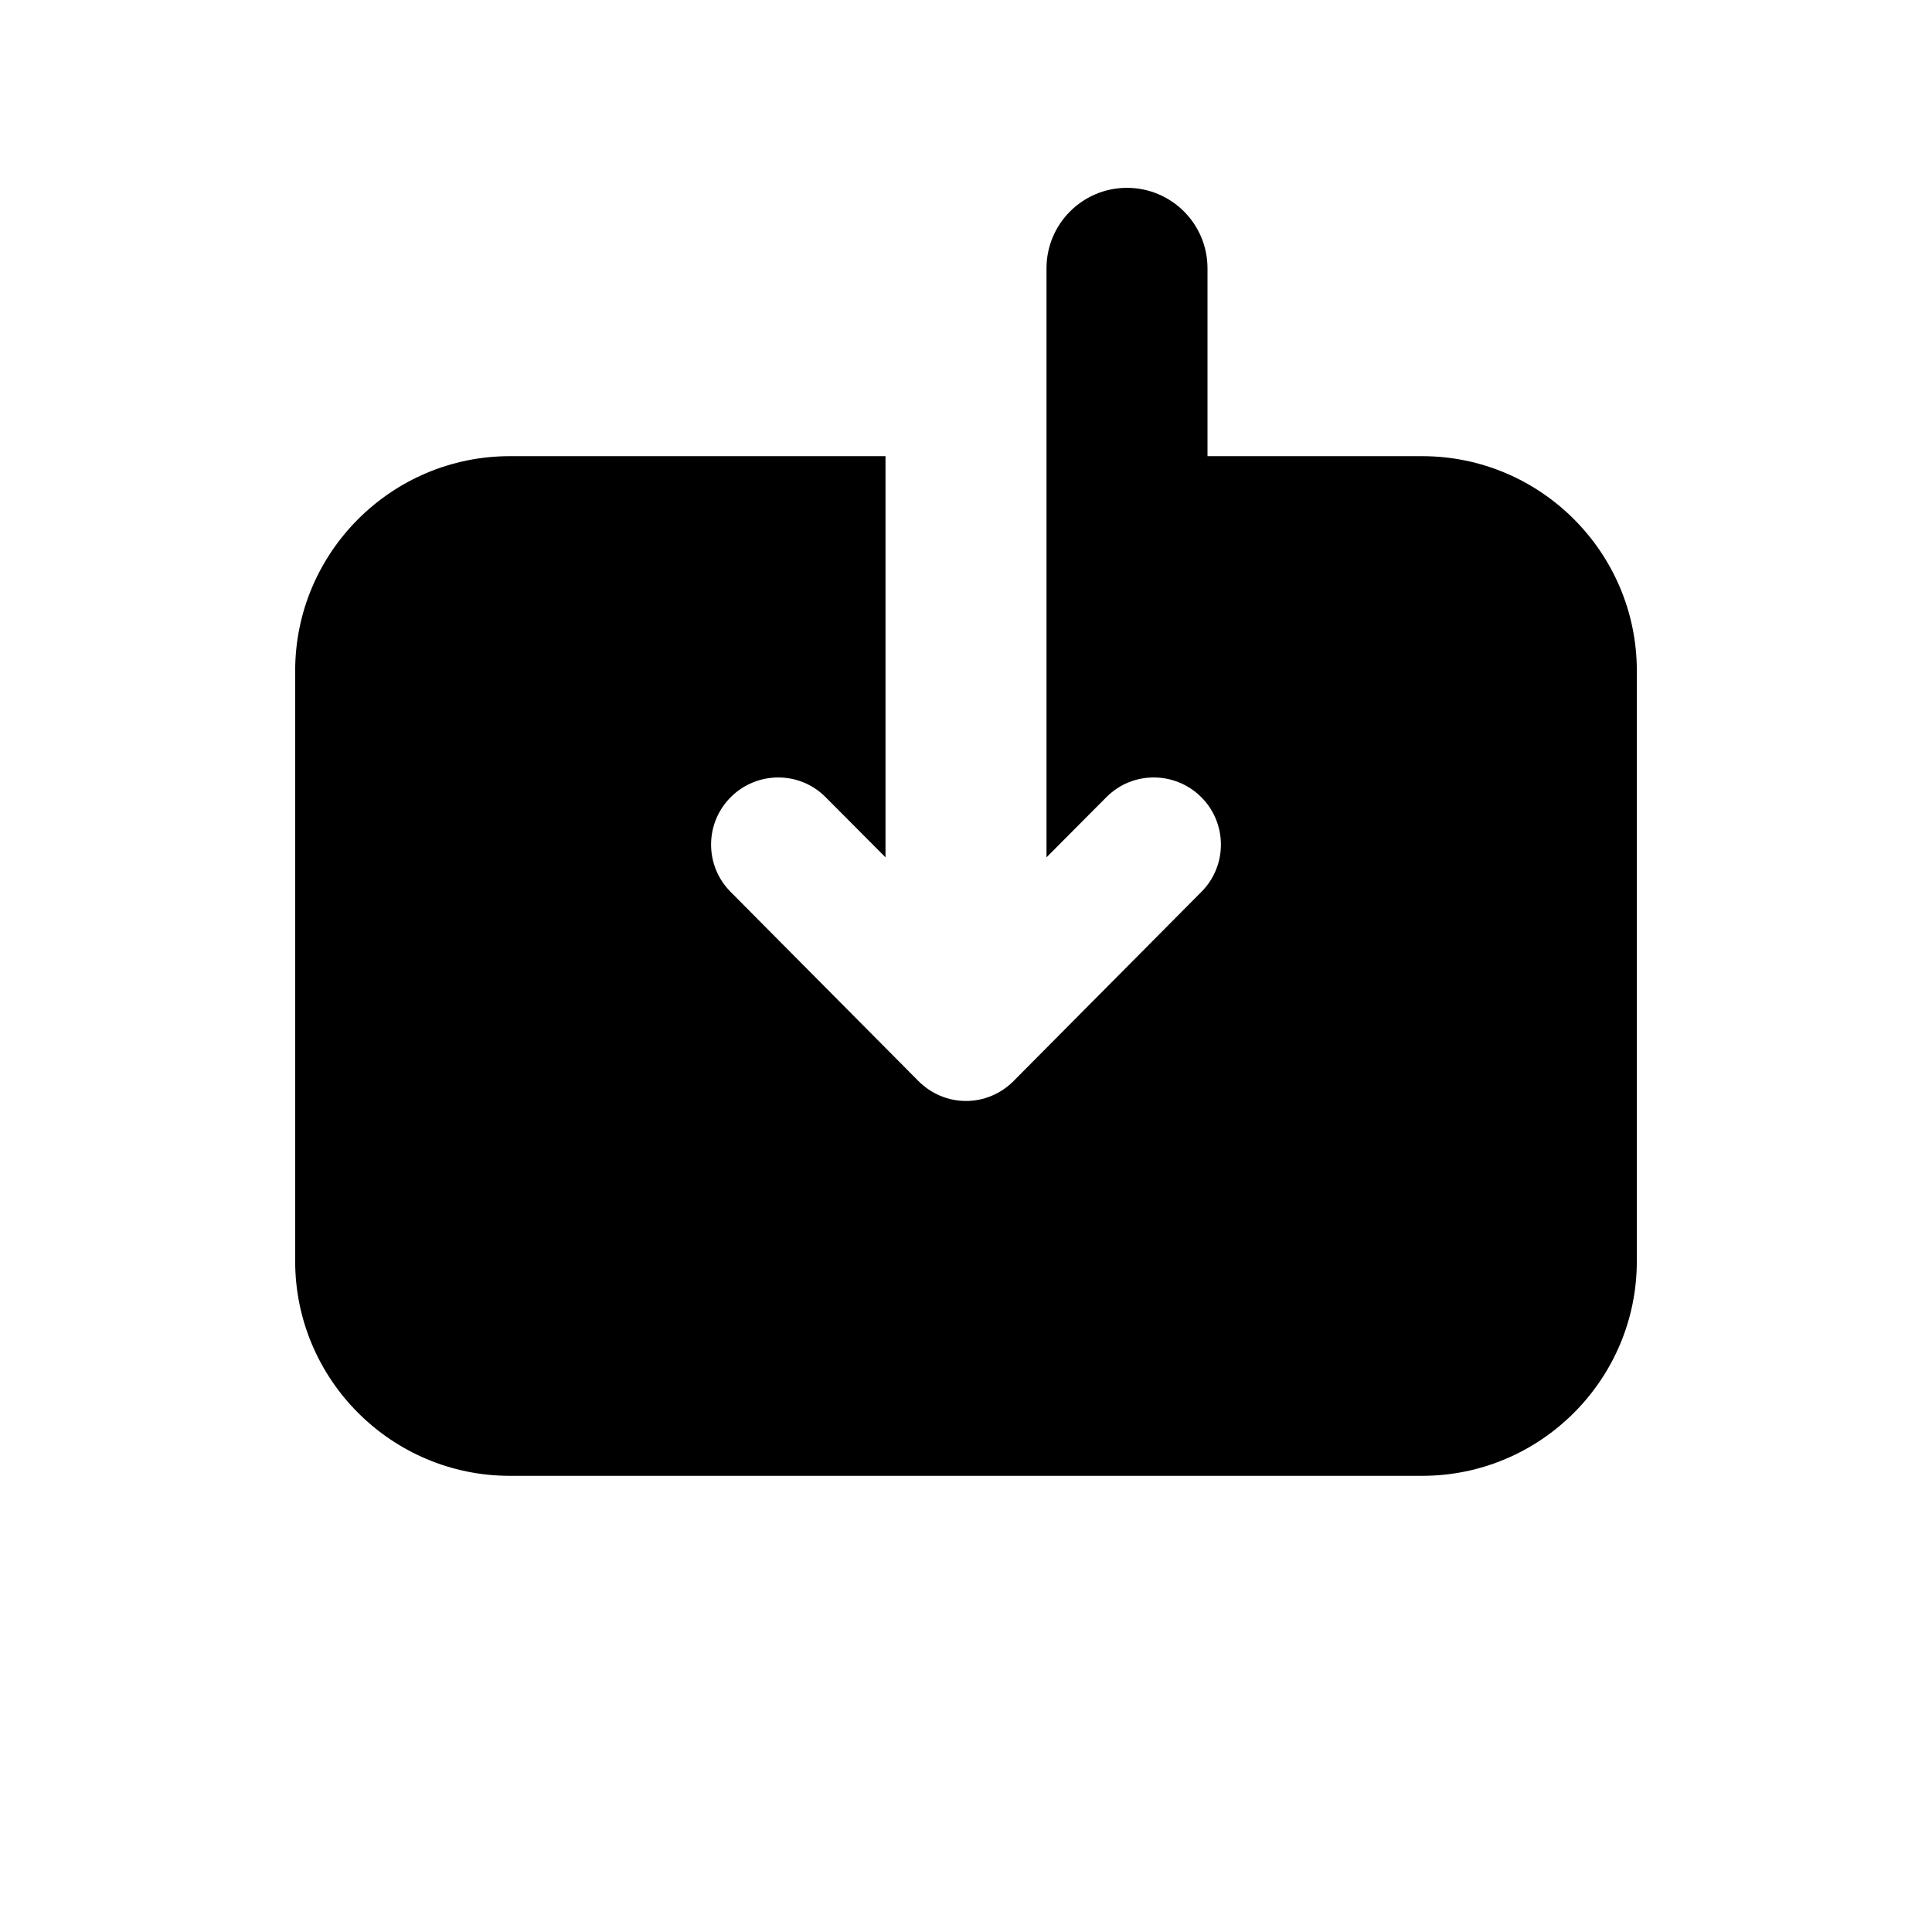
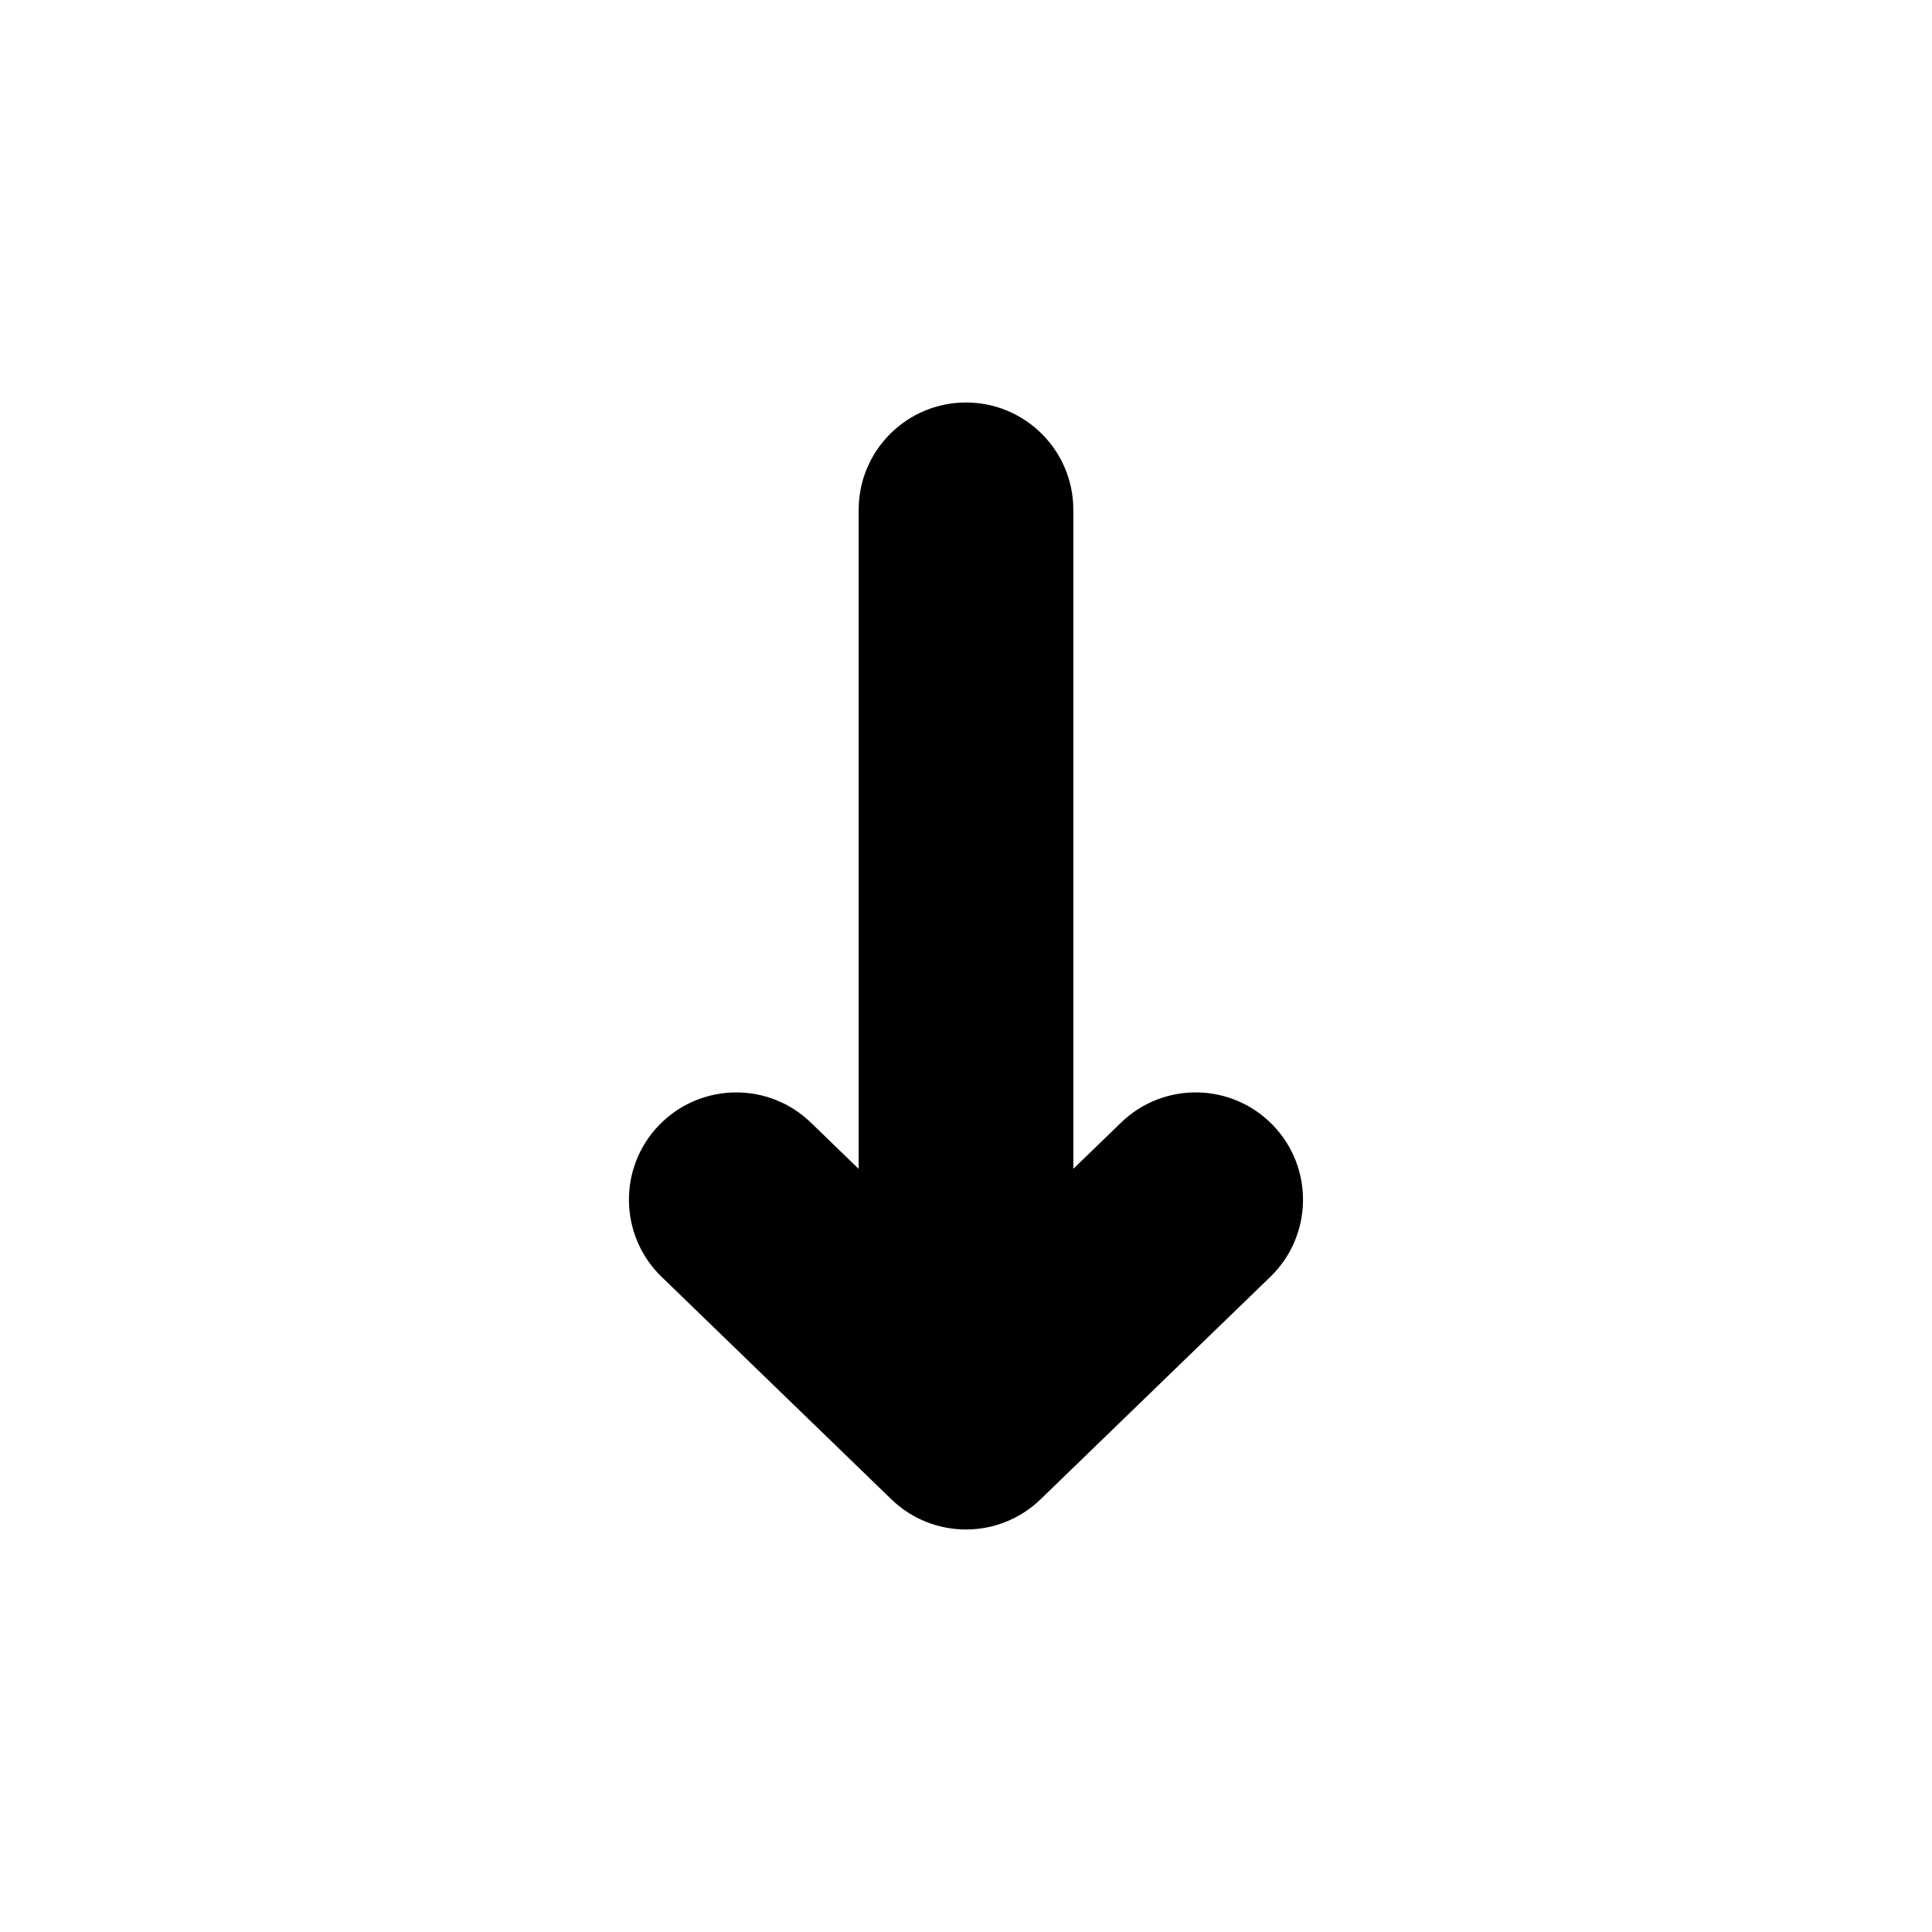
<svg xmlns="http://www.w3.org/2000/svg" viewBox="0 0 72 72" width="64px" height="64px">
-   <path d="M53,17c4.41,0,8,3.59,8,8v22c0,4.41-3.59,8-8,8H19c-4.41,0-8-3.59-8-8V25c0-4.41,3.59-8,8-8h14v14.95 l-2.23-2.24c-0.97-0.98-2.55-0.98-3.53-0.01c-0.98,0.97-0.99,2.56-0.01,3.54l7,7.05c0.47,0.47,1.1,0.74,1.77,0.74 s1.3-0.27,1.77-0.74l7-7.05c0.98-0.98,0.97-2.57-0.01-3.54c-0.98-0.97-2.56-0.97-3.53,0.01L39,31.95V10c0-1.657,1.343-3,3-3 s3,1.343,3,3v7H53z" />
+   <path d="M 36 15 C 33.791 15 32 16.791 32 19 L 32 43.561 L 30.221 41.838 C 29.445 41.086 28.442 40.711 27.439 40.711 C 26.395 40.711 25.351 41.118 24.564 41.928 C 23.028 43.515 23.069 46.047 24.656 47.584 L 33.217 55.873 C 34.767 57.375 37.23 57.375 38.781 55.873 L 47.342 47.584 C 48.929 46.048 48.97 43.515 47.434 41.928 C 45.895 40.34 43.362 40.301 41.777 41.838 L 40 43.559 L 40 19 C 40 16.791 38.209 15 36 15 z" />
</svg>
